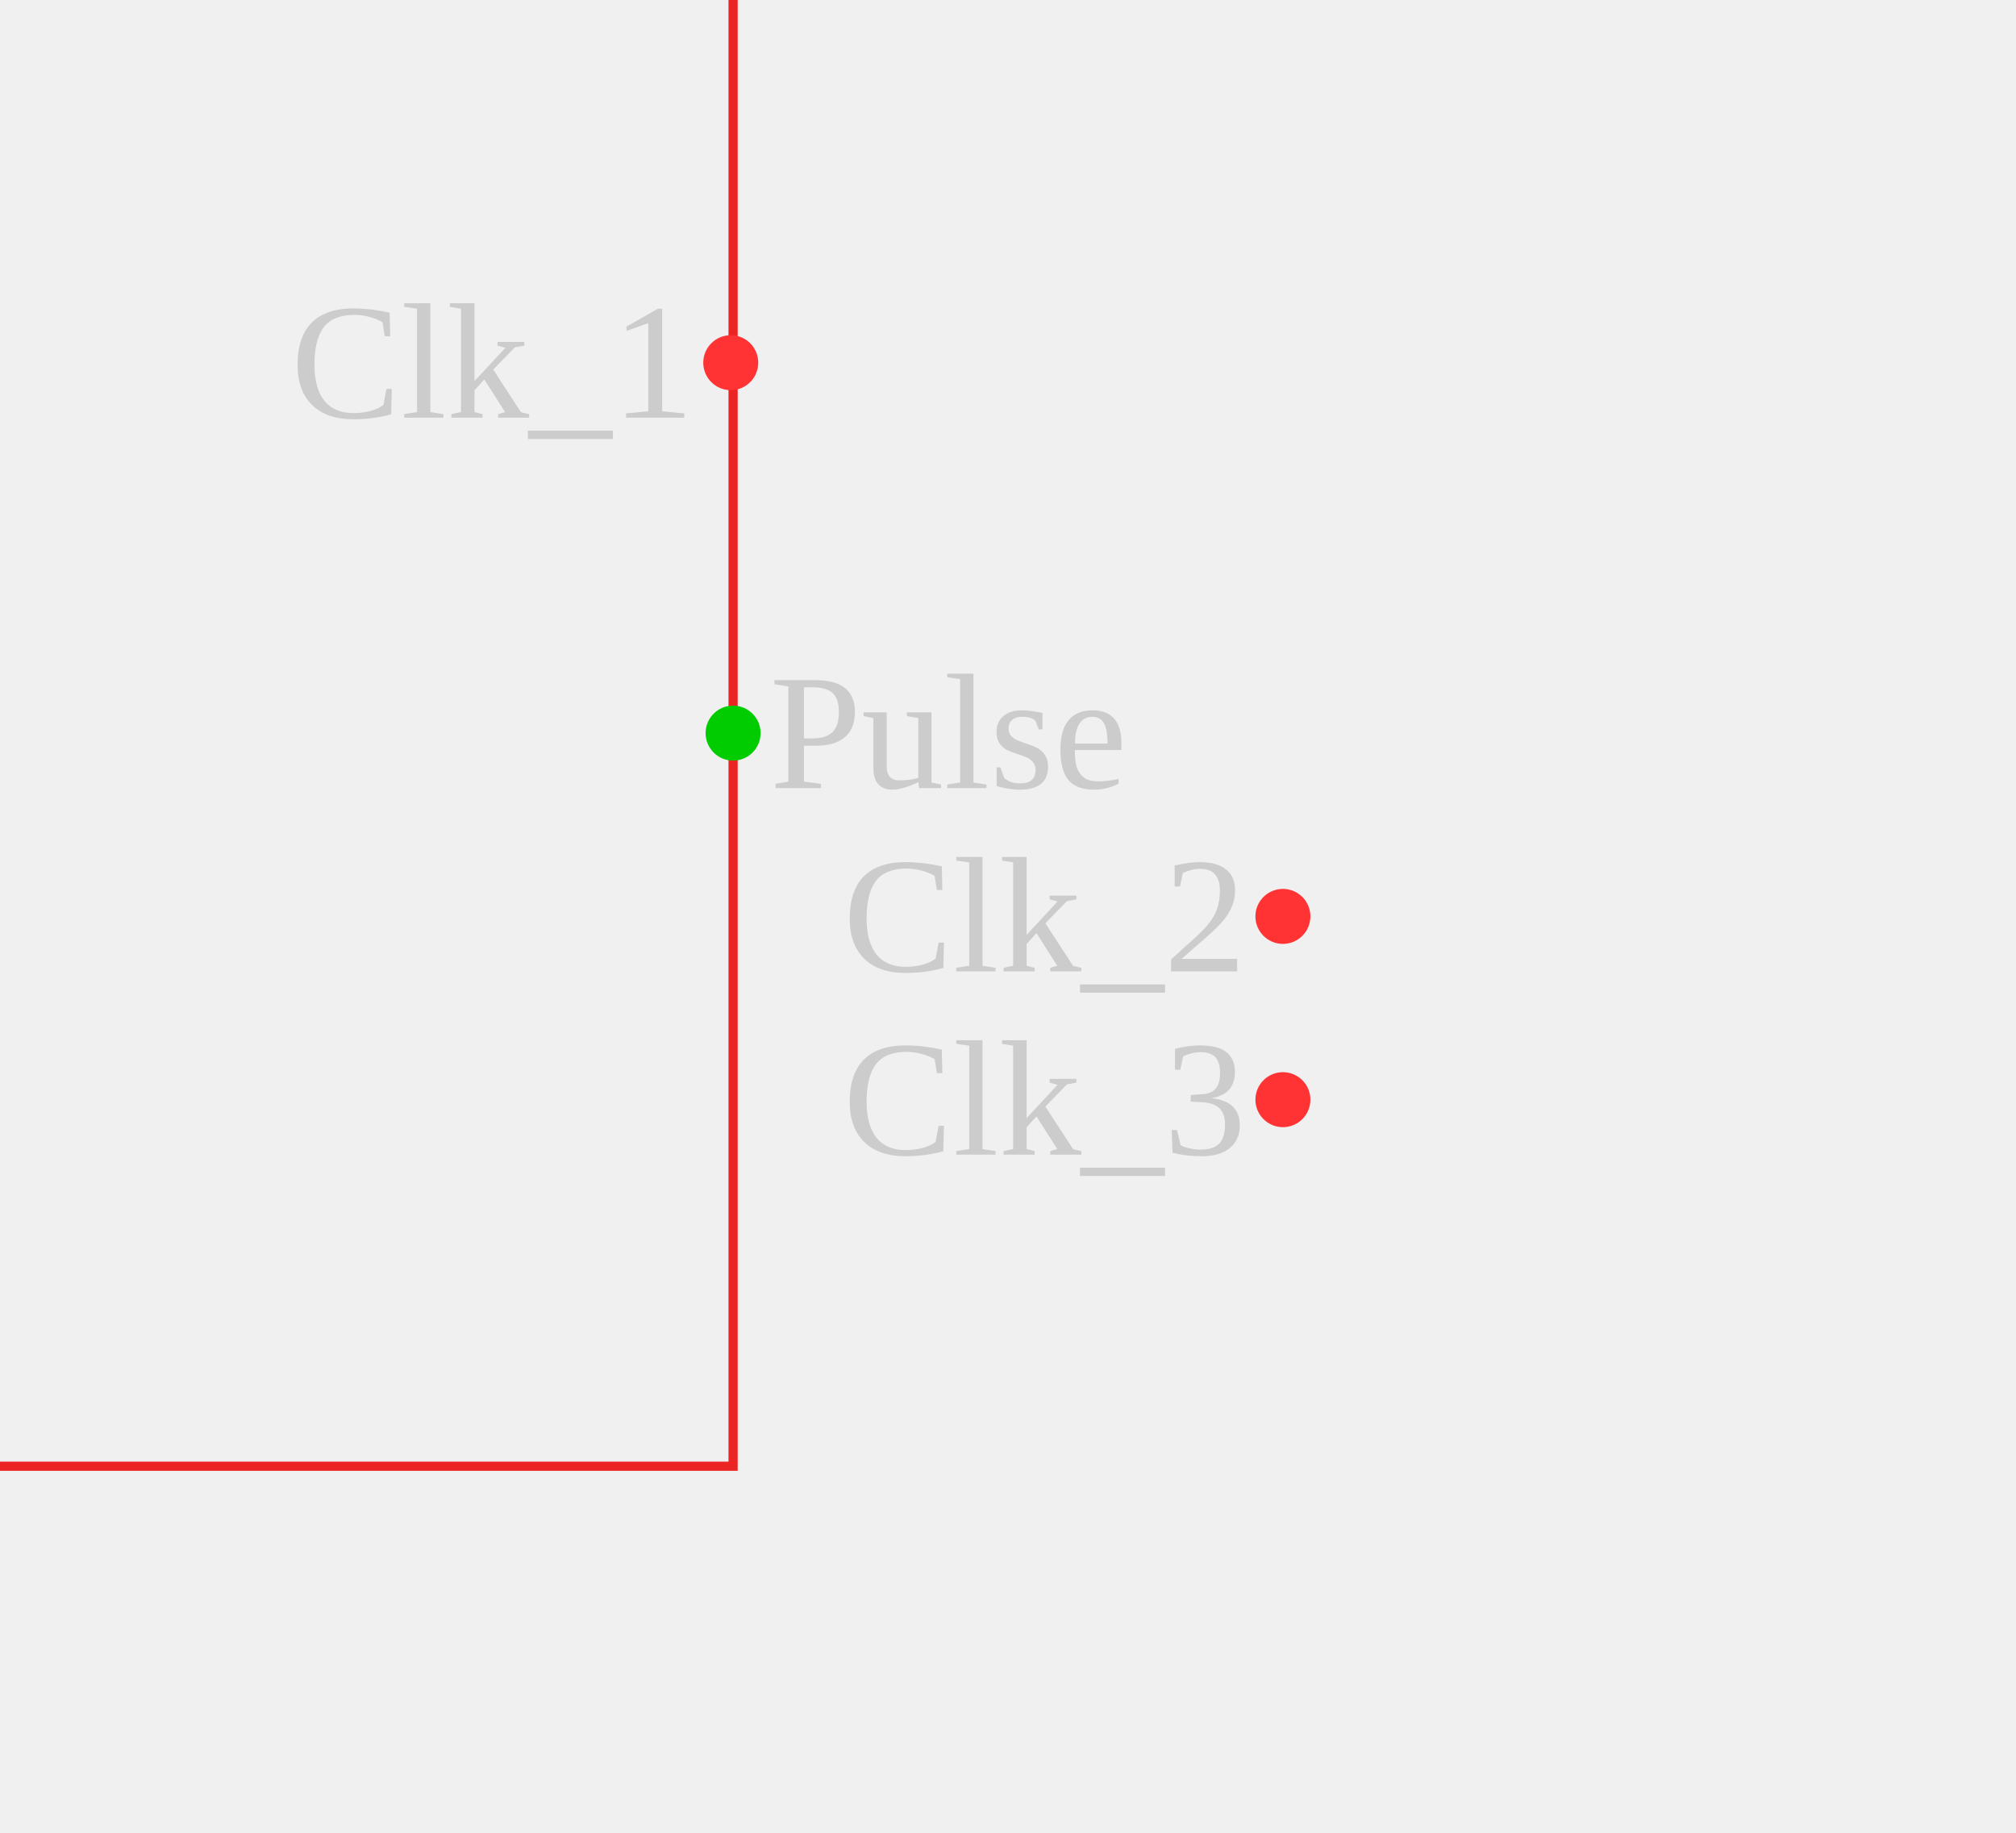
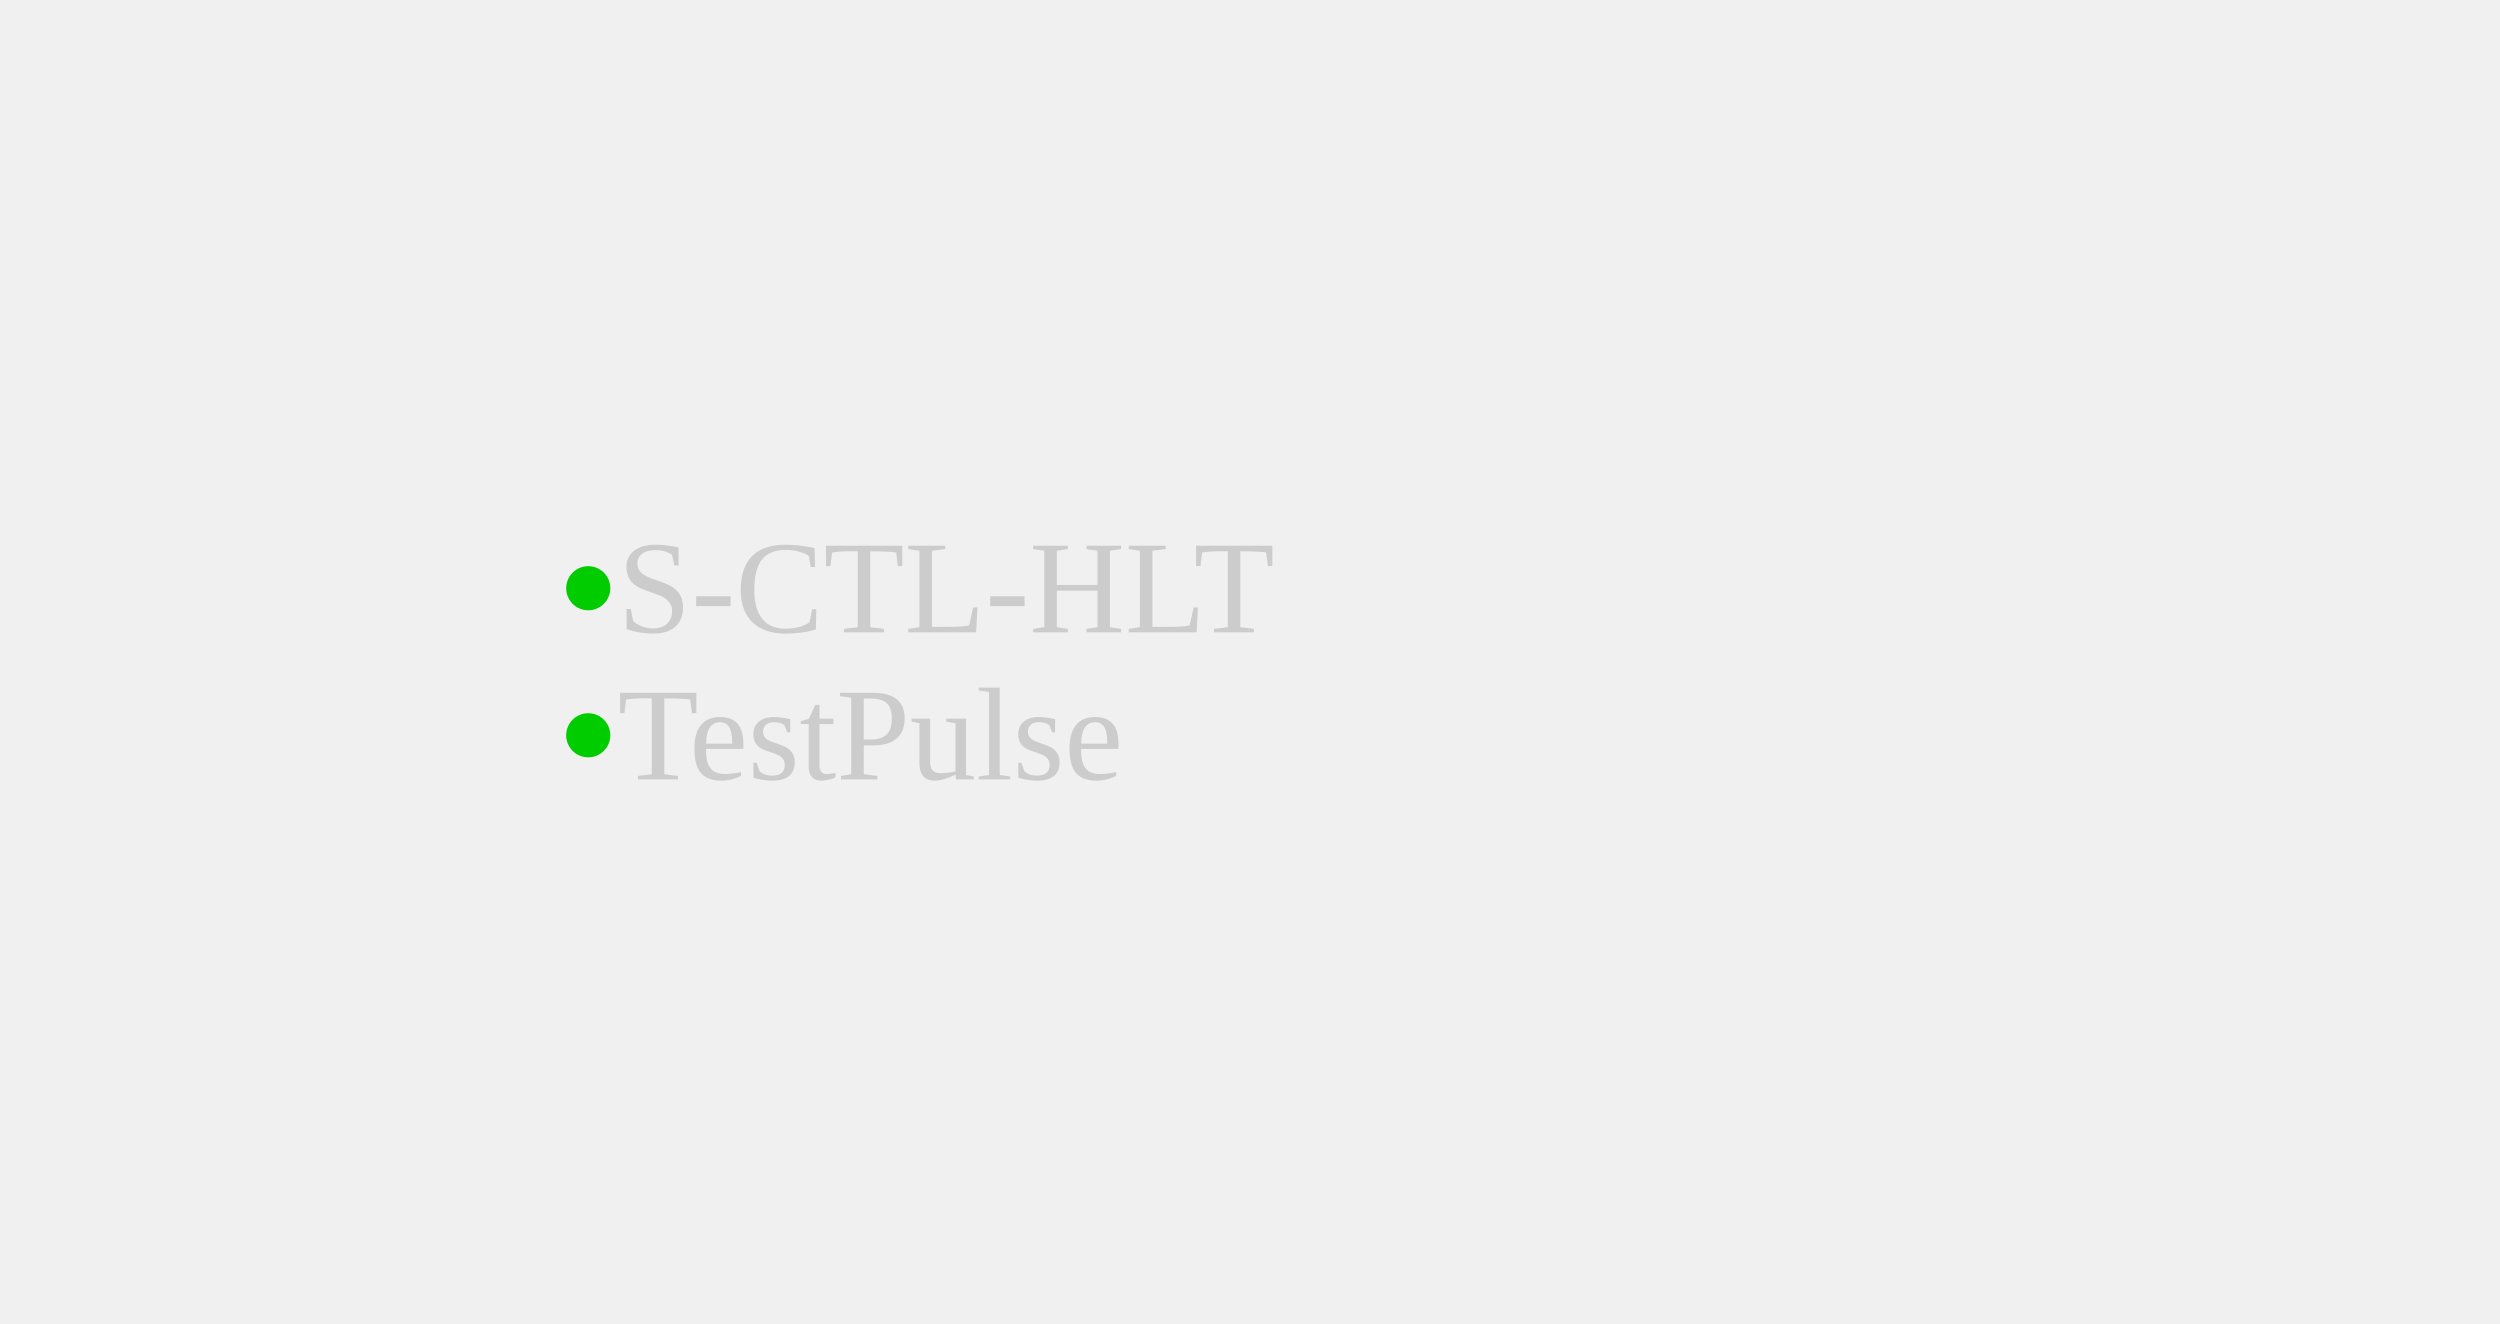
- <svg xmlns="http://www.w3.org/2000/svg" viewBox="-80 -80 220 200" version="1.1" id="svg92">
-   <defs id="defs94" />
-   <rect style="fill:none;stroke:#ed2424;stroke-opacity:1" id="rect492" width="101.167" height="173.88" x="-101.167" y="-93.88" />
-   <g id="g75">
-     <circle fill="#00cc00" id="pin:Pulse" cx="0" cy="0" r="3" />
-     <text fill="#cccccc" font-size="18" x="4" y="6" id="text73">Pulse</text>
+ <svg xmlns="http://www.w3.org/2000/svg" viewBox="-80 -80 340 180" version="1.1" id="svg19">
+   <defs id="defs21" />
+   <rect stroke="black" stroke-width="201.988" fill="#ffffb4" fill-opacity="0.784" x="-309.006" y="-1149.006" width="798.012" height="2318.012" id="rect6" style="fill:none;stroke:#ffffff;stroke-opacity:1;stroke-width:20;stroke-dasharray:none" />
+   <g id="g12">
+     <circle fill="#00cc00" id="pin:S-CTL-HLT" cx="0" cy="0" r="3" />
+     <text fill="#cccccc" font-size="18" x="4" y="6" id="text10">S-CTL-HLT</text>
  </g>
-   <g id="g80" transform="translate(-60.25525,-40.422)">
-     <circle fill="#ff3333" id="pin:Clk_1" cx="60" cy="0" r="3" />
-     <text fill="#cccccc" font-size="18px" text-anchor="end" x="56" y="6" id="text78">Clk_1</text>
-   </g>
-   <g id="g85">
-     <circle fill="#ff3333" id="pin:Clk_2" cx="60" cy="20" r="3" />
-     <text fill="#cccccc" font-size="18" text-anchor="end" x="56" y="26" id="text83">Clk_2</text>
-   </g>
-   <g id="g90">
-     <circle fill="#ff3333" id="pin:Clk_3" cx="60" cy="40" r="3" />
-     <text fill="#cccccc" font-size="18" text-anchor="end" x="56" y="46" id="text88">Clk_3</text>
+   <g id="g17">
+     <circle fill="#00cc00" id="pin:TestPulse" cx="0" cy="20" r="3" />
+     <text fill="#cccccc" font-size="18" x="4" y="26" id="text15">TestPulse</text>
  </g>
</svg>
